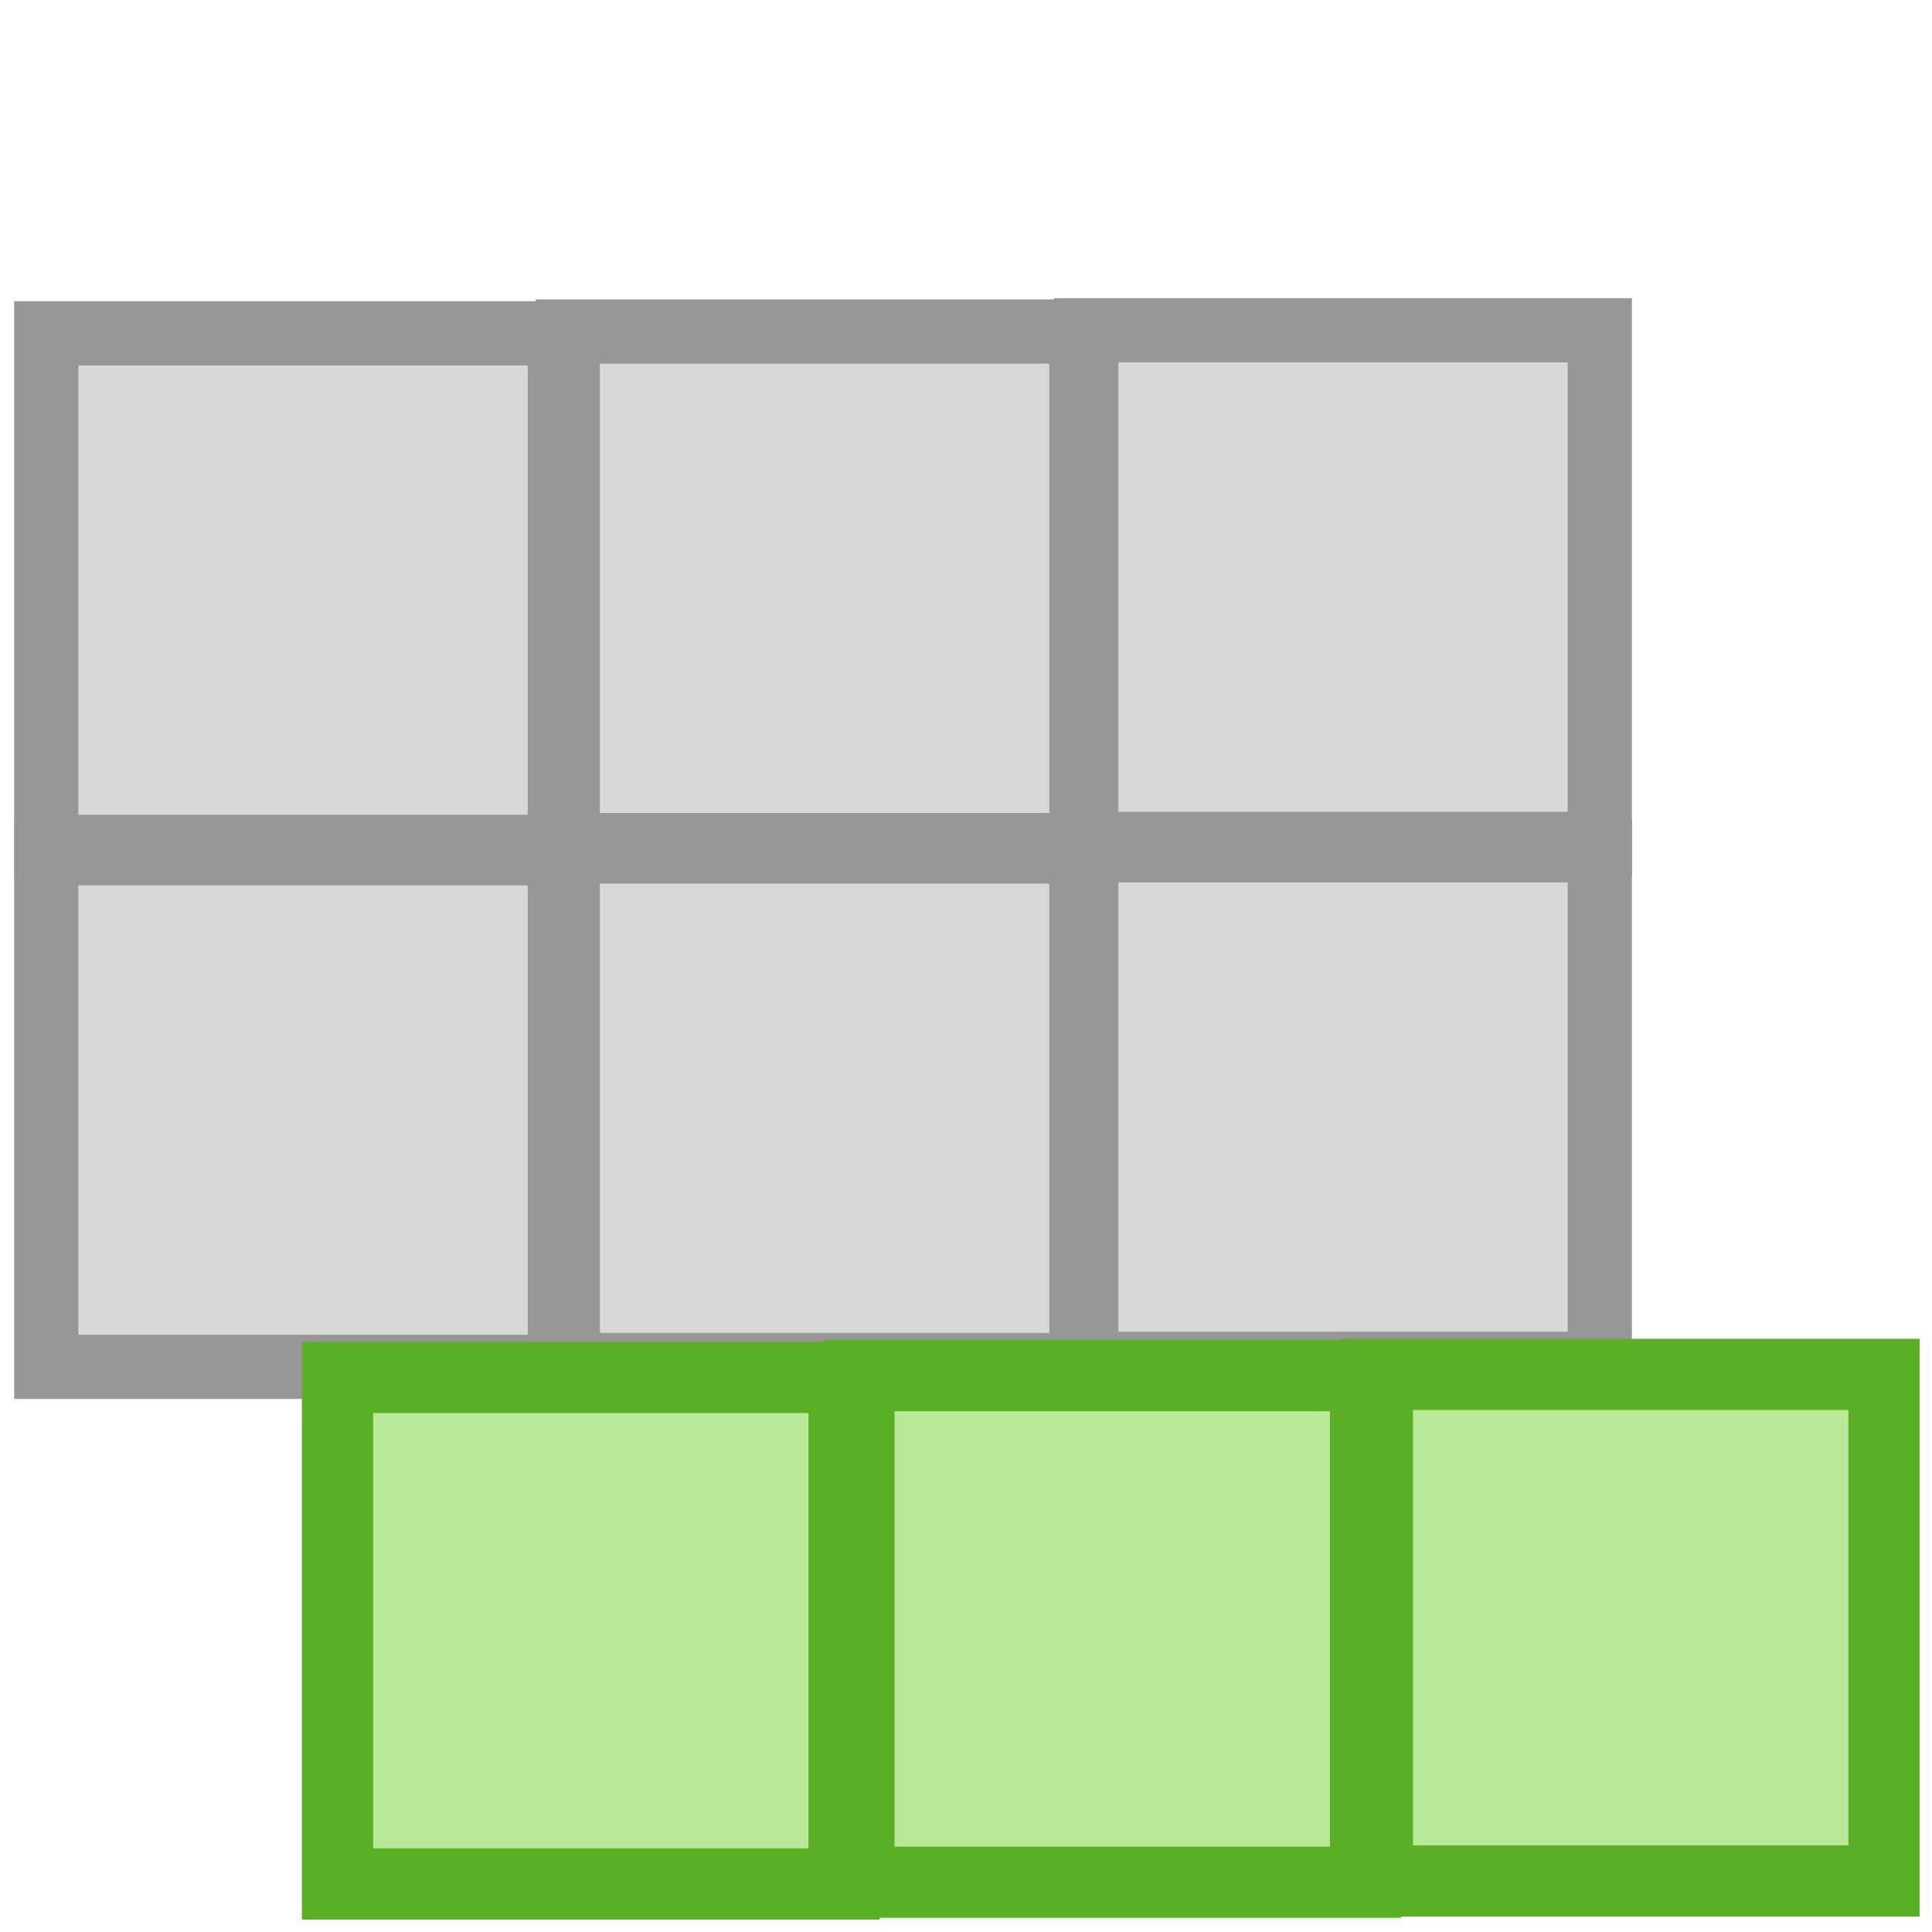
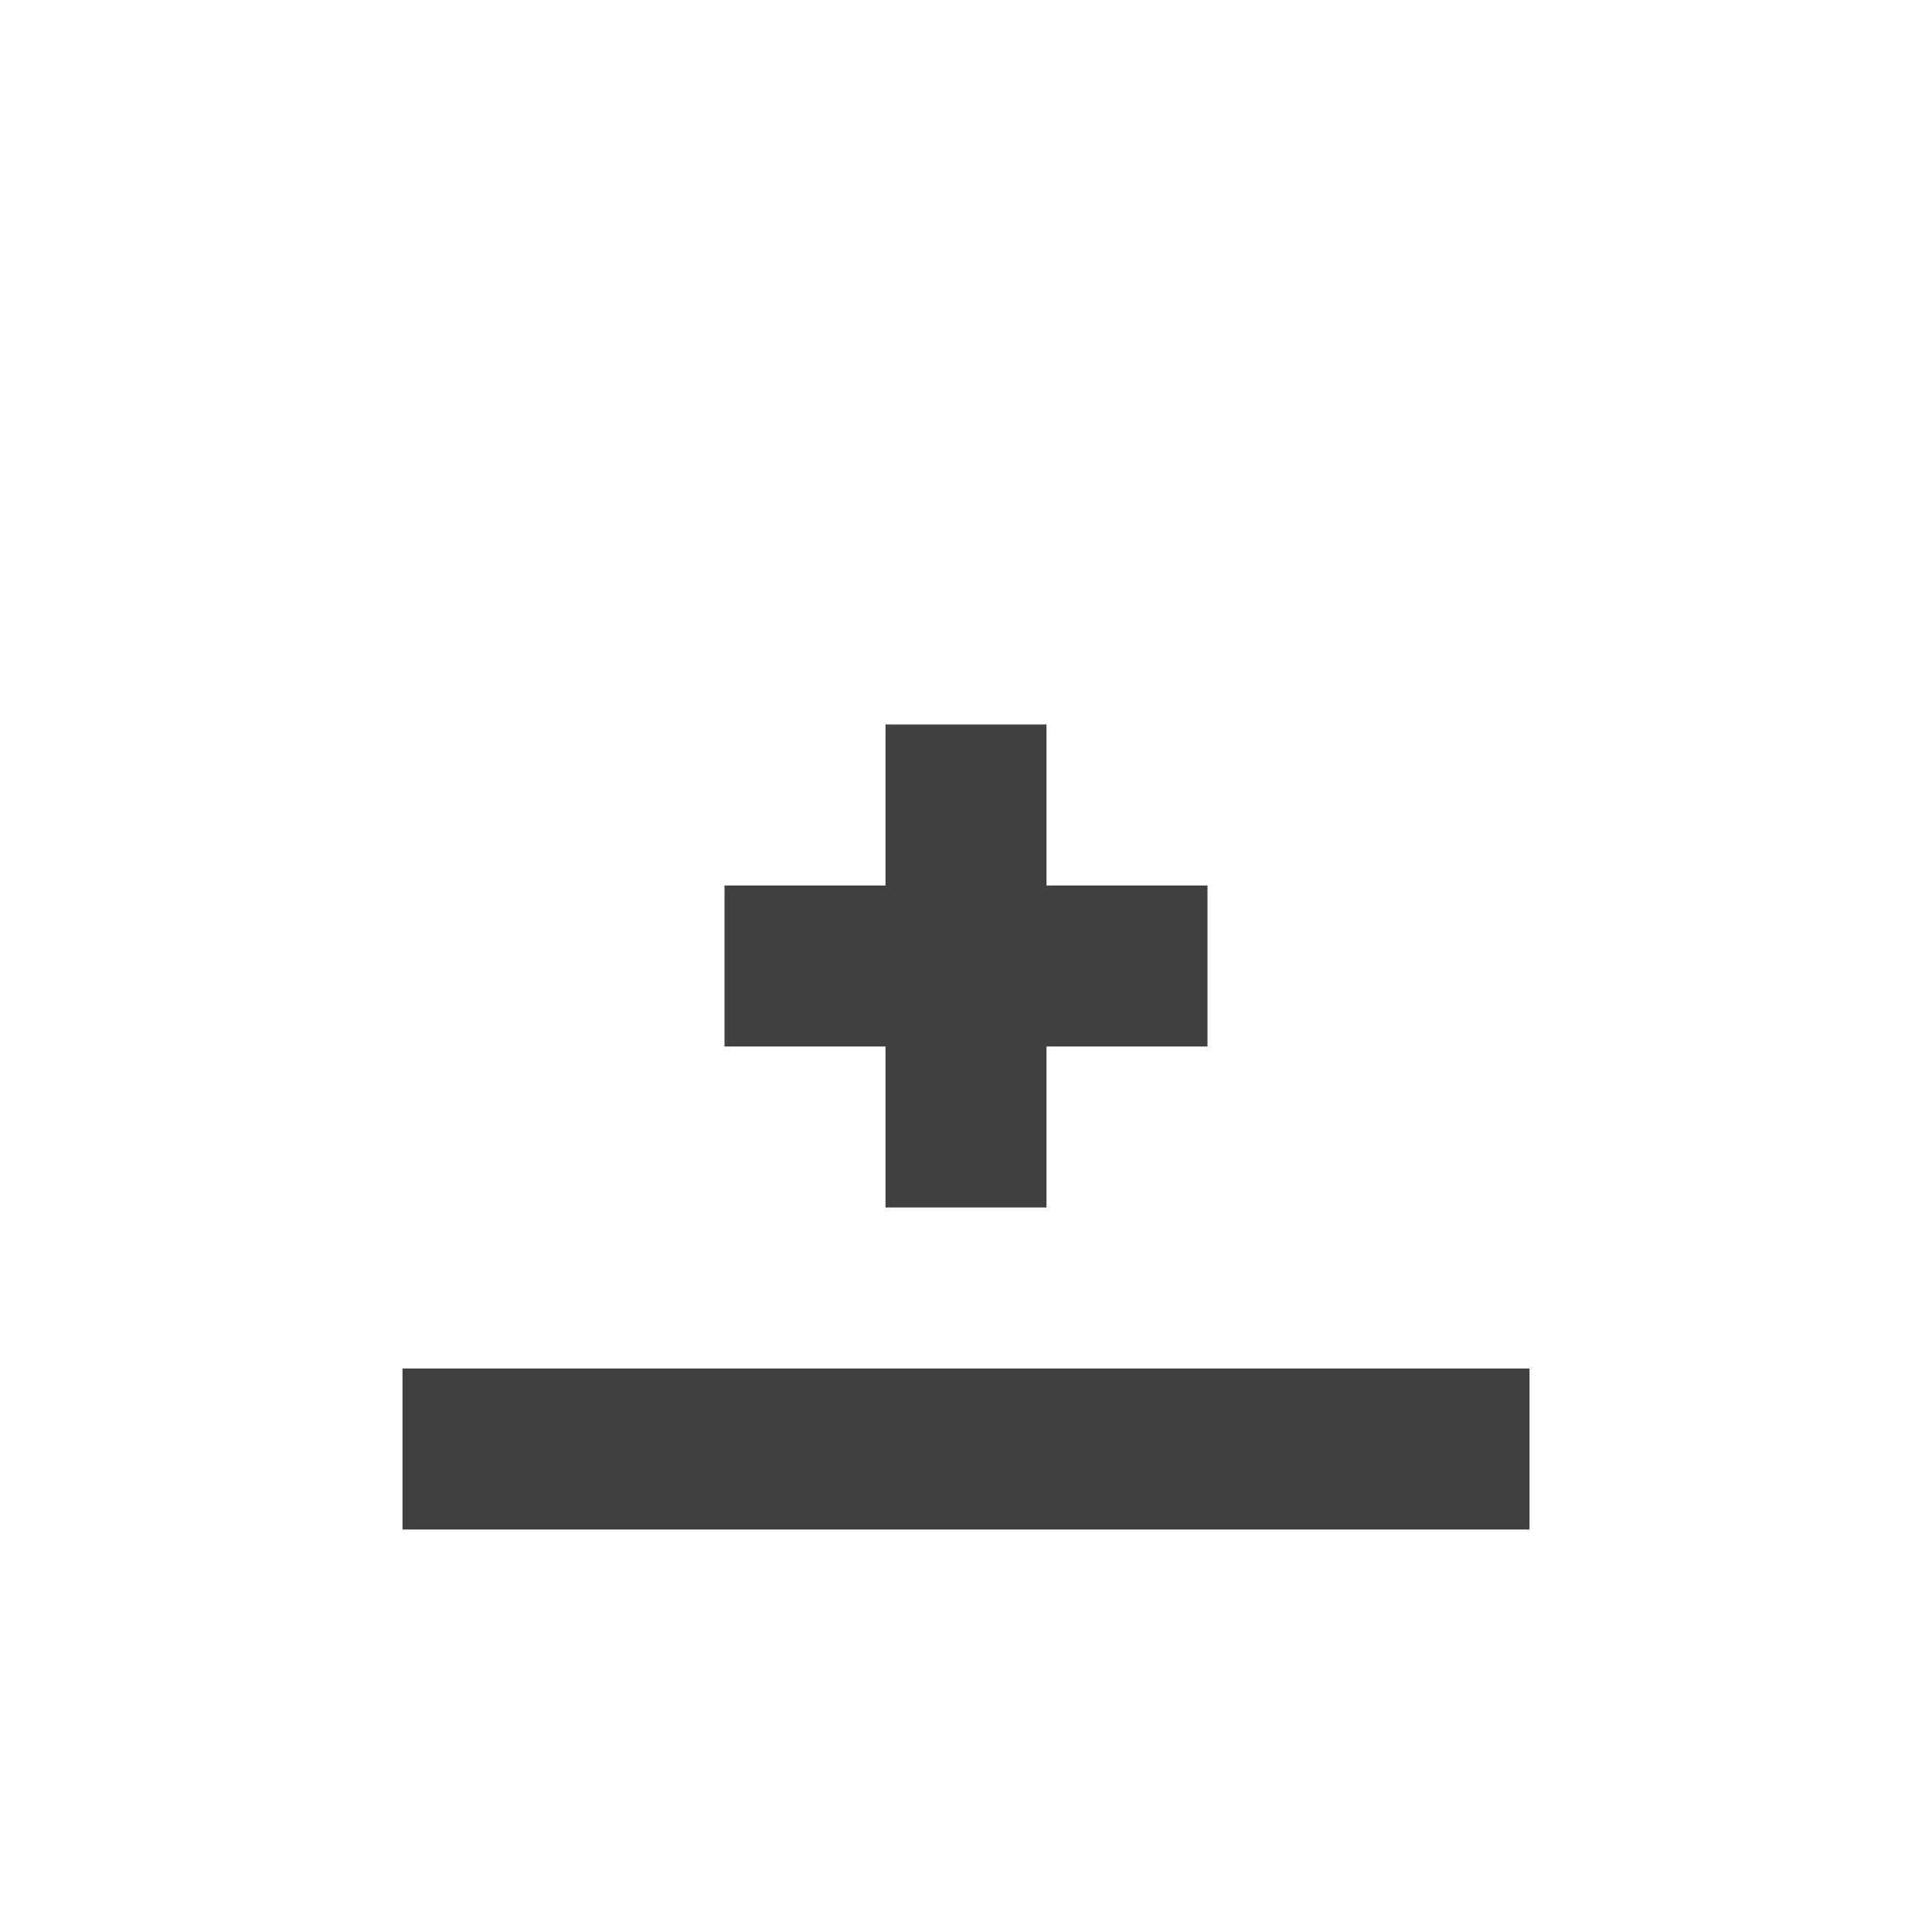
- <svg xmlns="http://www.w3.org/2000/svg" width="26.749" height="26.75" viewBox="0 0 26.749 26.75" version="1.1" id="svg2">
-   <defs id="defs8" />
-   <g id="g3768" transform="translate(0.1967068,-3.794596)">
-     <g id="g3798" transform="translate(0,0.3728814)">
-       <rect style="color:#000000;fill:#d8d8d8;fill-opacity:1;fill-rule:evenodd;stroke:#979797;stroke-width:0.889;stroke-linecap:butt;stroke-linejoin:miter;stroke-miterlimit:4;stroke-opacity:1;stroke-dasharray:none;stroke-dashoffset:0;marker:none;visibility:visible;display:inline;overflow:visible;enable-background:accumulate" height="7.111" width="7.111" y="8.037" x="0.444" id="Rectangle-73" />
-       <rect style="color:#000000;fill:#d8d8d8;fill-opacity:1;fill-rule:evenodd;stroke:#979797;stroke-width:0.889;stroke-linecap:butt;stroke-linejoin:miter;stroke-miterlimit:4;stroke-opacity:1;stroke-dasharray:none;stroke-dashoffset:0;marker:none;visibility:visible;display:inline;overflow:visible;enable-background:accumulate" height="7.111" width="7.111" y="8.012" x="7.665" id="Rectangle-73-4" />
-       <rect style="color:#000000;fill:#d8d8d8;fill-opacity:1;fill-rule:evenodd;stroke:#979797;stroke-width:0.889;stroke-linecap:butt;stroke-linejoin:miter;stroke-miterlimit:4;stroke-opacity:1;stroke-dasharray:none;stroke-dashoffset:0;marker:none;visibility:visible;display:inline;overflow:visible;enable-background:accumulate" height="7.111" width="7.111" y="7.995" x="14.843" id="Rectangle-73-4-0" />
-       <rect style="color:#000000;fill:#d8d8d8;fill-opacity:1;fill-rule:evenodd;stroke:#979797;stroke-width:0.889;stroke-linecap:butt;stroke-linejoin:miter;stroke-miterlimit:4;stroke-opacity:1;stroke-dasharray:none;stroke-dashoffset:0;marker:none;visibility:visible;display:inline;overflow:visible;enable-background:accumulate" height="7.111" width="7.111" y="15.236" x="0.444" id="Rectangle-73-9" />
-       <rect style="color:#000000;fill:#d8d8d8;fill-opacity:1;fill-rule:evenodd;stroke:#979797;stroke-width:0.889;stroke-linecap:butt;stroke-linejoin:miter;stroke-miterlimit:4;stroke-opacity:1;stroke-dasharray:none;stroke-dashoffset:0;marker:none;visibility:visible;display:inline;overflow:visible;enable-background:accumulate" height="7.111" width="7.111" y="15.211" x="7.665" id="Rectangle-73-4-4" />
-       <rect style="color:#000000;fill:#d8d8d8;fill-opacity:1;fill-rule:evenodd;stroke:#979797;stroke-width:0.889;stroke-linecap:butt;stroke-linejoin:miter;stroke-miterlimit:4;stroke-opacity:1;stroke-dasharray:none;stroke-dashoffset:0;marker:none;visibility:visible;display:inline;overflow:visible;enable-background:accumulate" height="7.111" width="7.111" y="15.194" x="14.843" id="Rectangle-73-4-0-8" />
-       <g id="g2992" transform="translate(4.05129,7.652057)">
-         <rect id="Rectangle-73-8" x="0.425" y="14.841" width="7.014" height="7.014" style="color:#000000;fill:#b7e999;fill-opacity:1;fill-rule:evenodd;stroke:#5aaf27;stroke-width:0.986;stroke-linecap:butt;stroke-linejoin:miter;stroke-miterlimit:4;stroke-opacity:1;stroke-dasharray:none;stroke-dashoffset:0;marker:none;visibility:visible;display:inline;overflow:visible;enable-background:accumulate" />
-         <rect id="Rectangle-73-4-2" x="7.645" y="14.816" width="7.014" height="7.014" style="color:#000000;fill:#b7e999;fill-opacity:1;fill-rule:evenodd;stroke:#5aaf27;stroke-width:0.986;stroke-linecap:butt;stroke-linejoin:miter;stroke-miterlimit:4;stroke-opacity:1;stroke-dasharray:none;stroke-dashoffset:0;marker:none;visibility:visible;display:inline;overflow:visible;enable-background:accumulate" />
-         <rect id="Rectangle-73-4-0-4" x="14.823" y="14.799" width="7.014" height="7.014" style="color:#000000;fill:#b7e999;fill-opacity:1;fill-rule:evenodd;stroke:#5aaf27;stroke-width:0.986;stroke-linecap:butt;stroke-linejoin:miter;stroke-miterlimit:4;stroke-opacity:1;stroke-dasharray:none;stroke-dashoffset:0;marker:none;visibility:visible;display:inline;overflow:visible;enable-background:accumulate" />
-       </g>
-     </g>
+ <svg xmlns="http://www.w3.org/2000/svg" width="24" height="24" viewBox="0 0 24 24">
+   <g id="insert-row-after" opacity=".75">
+     <path d="m 13,9 -2,0 0,2 -2,0 0,2 2,0 0,2 2,0 0,-2 2,0 0,-2 -2,0 z" id="plus" />
+     <path d="m 5,17 14,0 0,2 -14,0 z" id="row" />
  </g>
-   <rect style="color:#000000;fill:none;stroke:none;stroke-width:0.104;marker:none;visibility:visible;overflow:visible;enable-background:accumulate" id="rect3006" width="26.749" height="26.75" x="0" y="-26.75" transform="scale(1,-1)" />
</svg>
